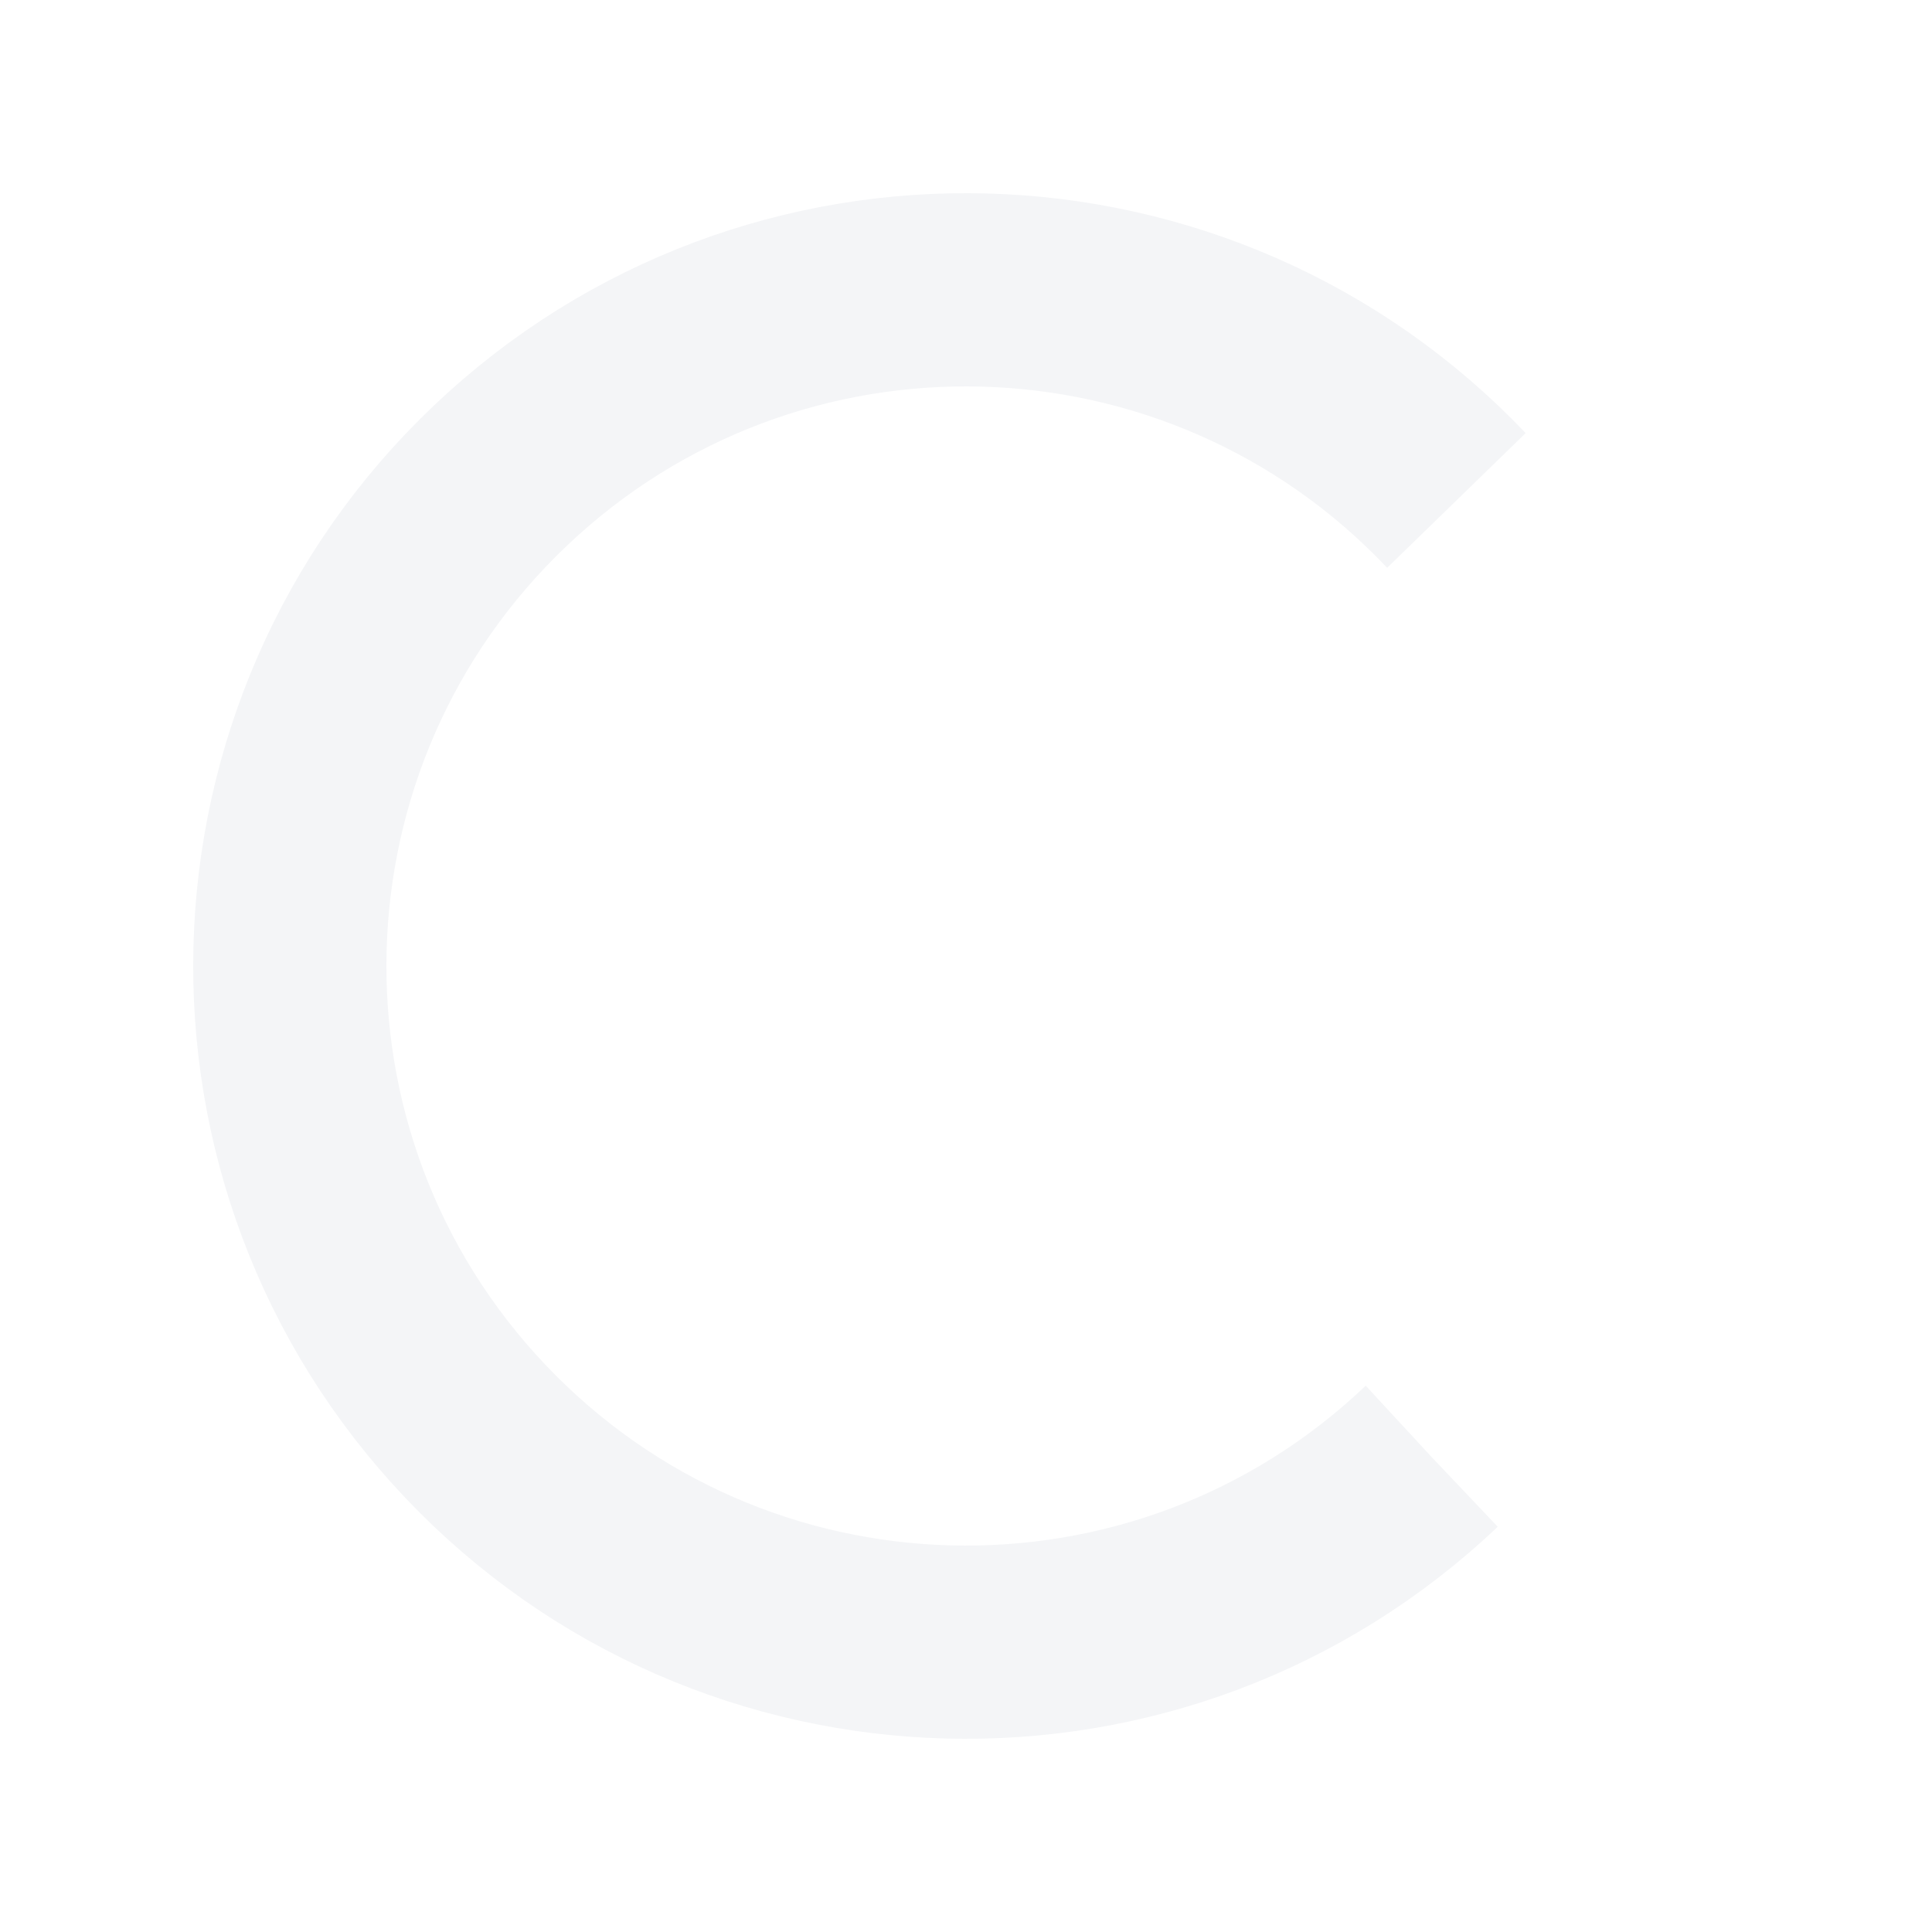
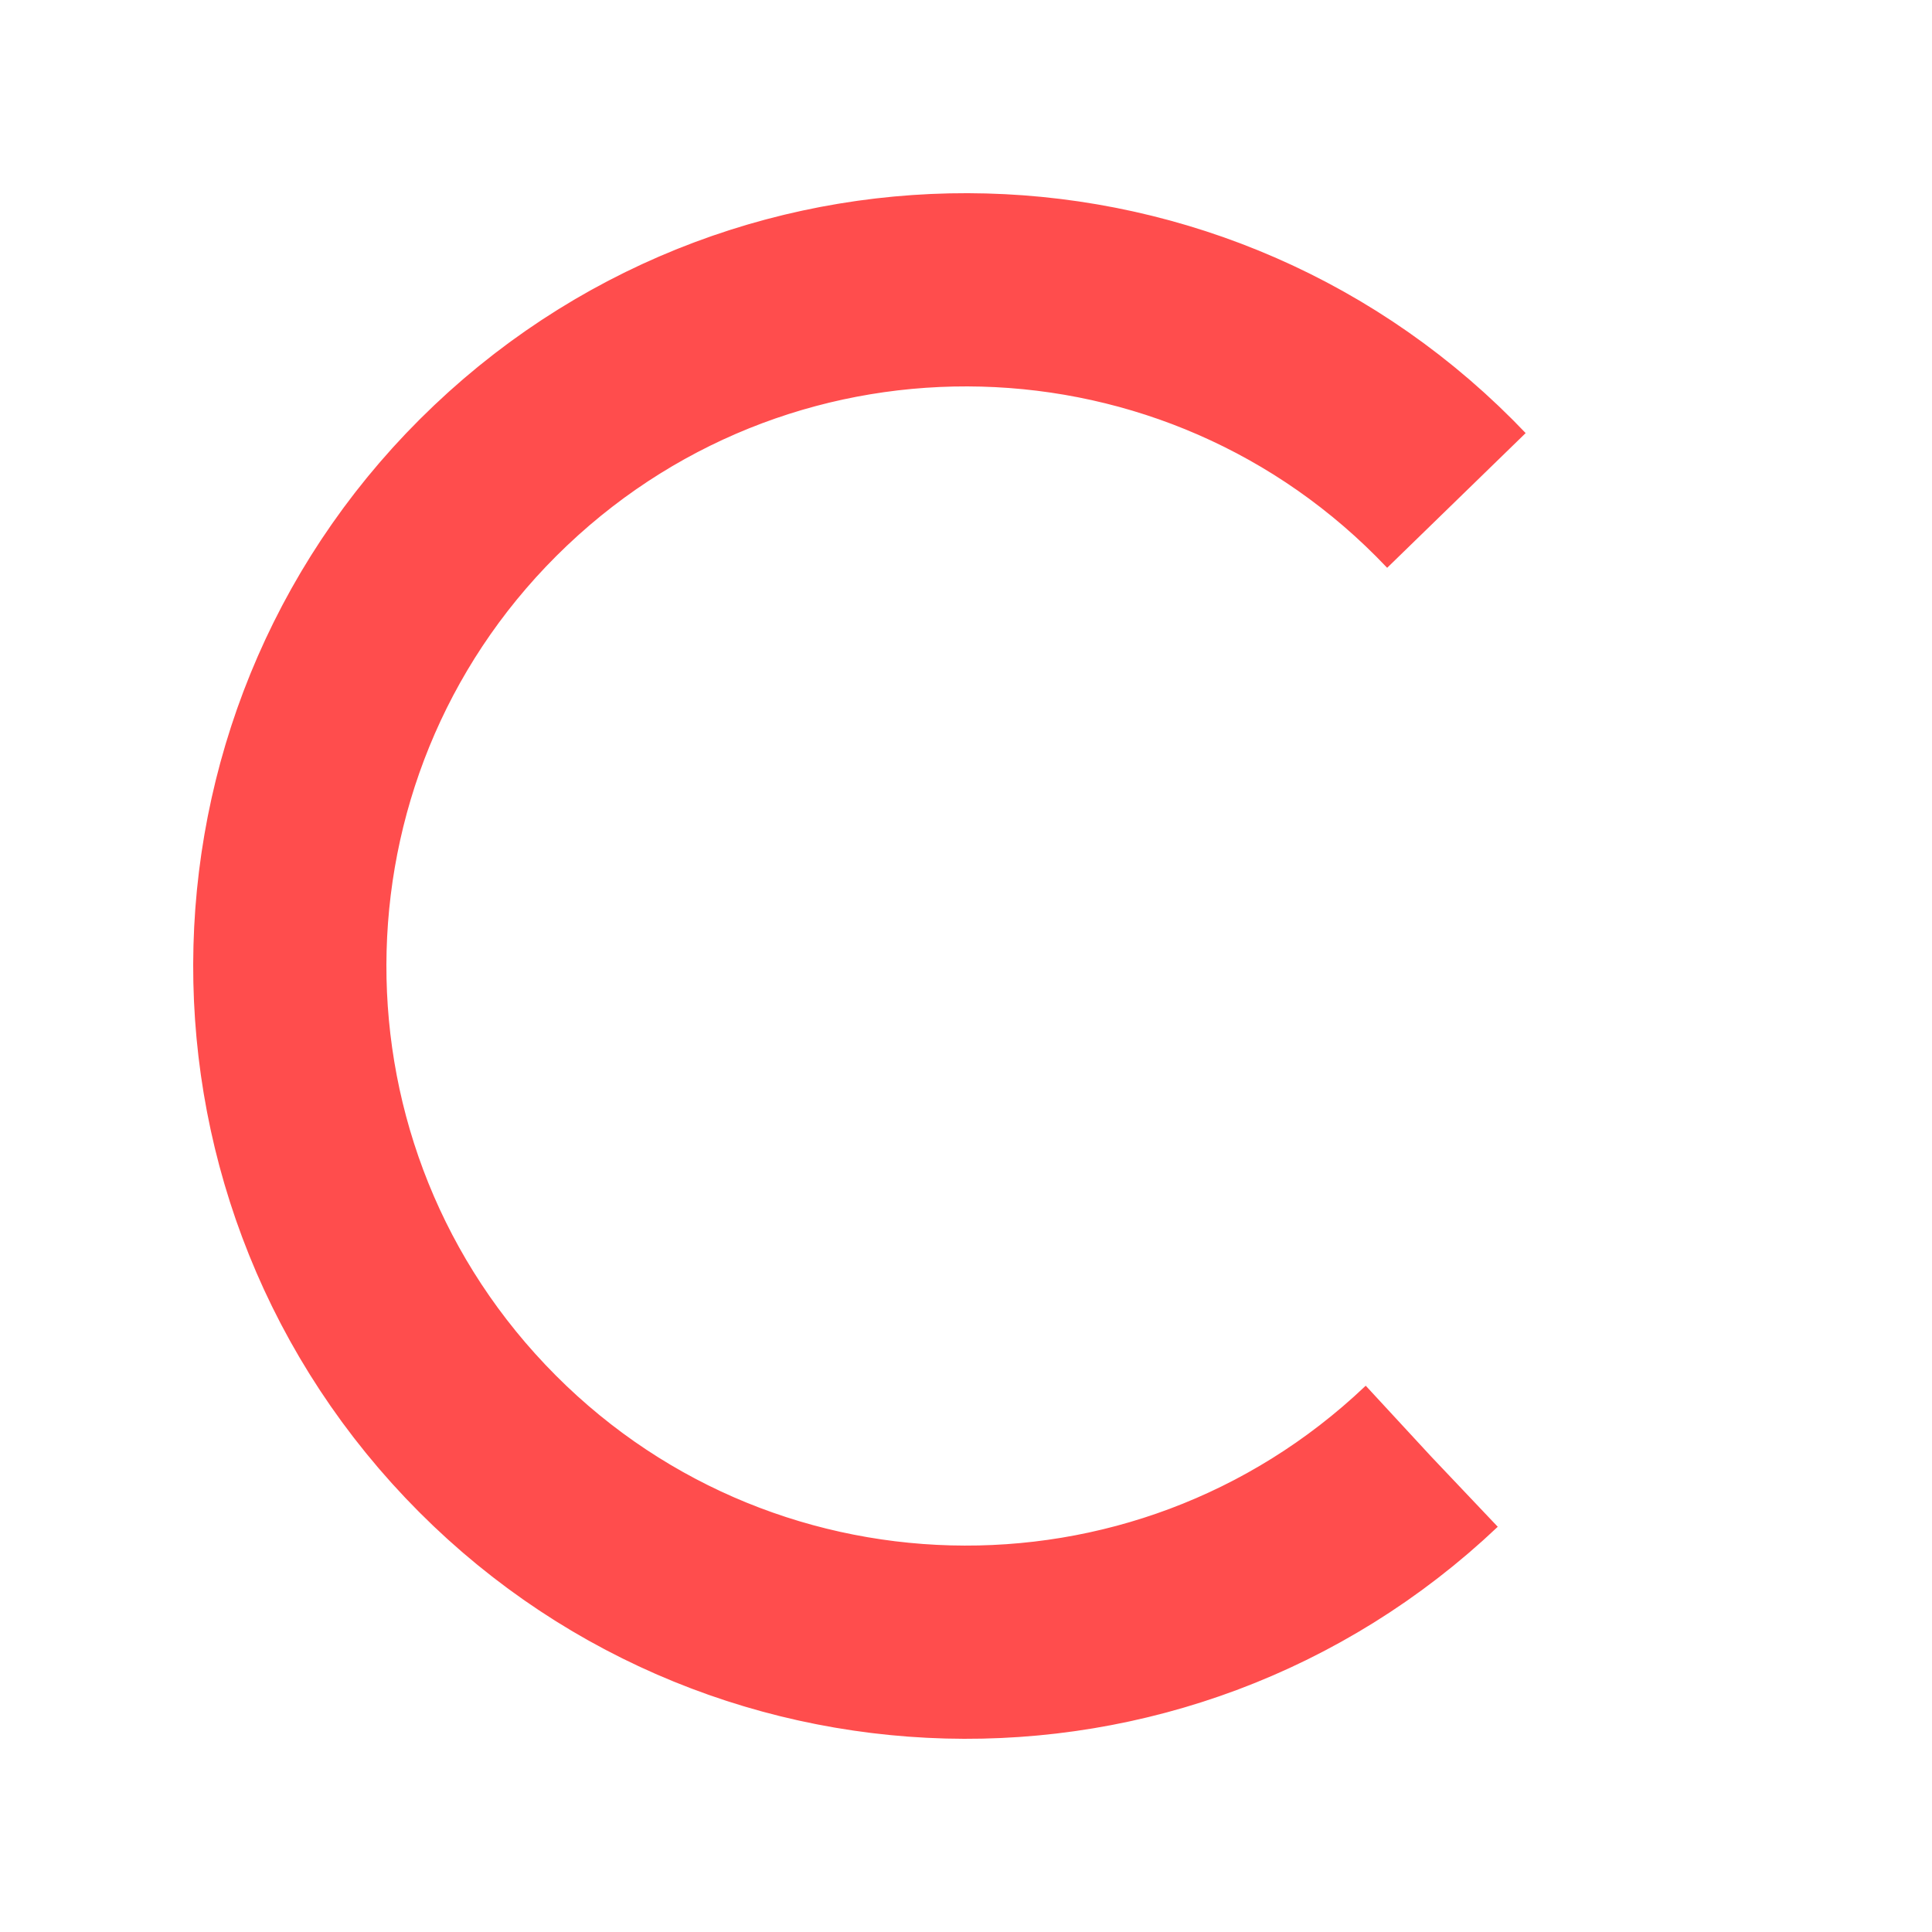
<svg xmlns="http://www.w3.org/2000/svg" width="200px" height="200px" viewBox="0 0 100 100" preserveAspectRatio="xMidYMid" class="lds-rolling" style="background: none;">
-   <circle cx="50" cy="50" fill="none" ng-attr-stroke="{{config.color}}" ng-attr-stroke-width="{{config.width}}" ng-attr-r="{{config.radius}}" ng-attr-stroke-dasharray="{{config.dasharray}}" stroke="#f4f5f7" stroke-width="10" r="35" stroke-dasharray="164.934 56.978" transform="rotate(46.5208 50 50)">
+   <circle cx="50" cy="50" fill="none" ng-attr-stroke="{{config.color}}" ng-attr-stroke-width="{{config.width}}" ng-attr-r="{{config.radius}}" ng-attr-stroke-dasharray="{{config.dasharray}}" stroke="#FF4D4D" stroke-width="10" r="35" stroke-dasharray="164.934 56.978" transform="rotate(46.5208 50 50)">
    <animateTransform attributeName="transform" type="rotate" calcMode="linear" values="0 50 50;360 50 50" keyTimes="0;1" dur="0.9s" begin="0s" repeatCount="indefinite" />
  </circle>
</svg>
